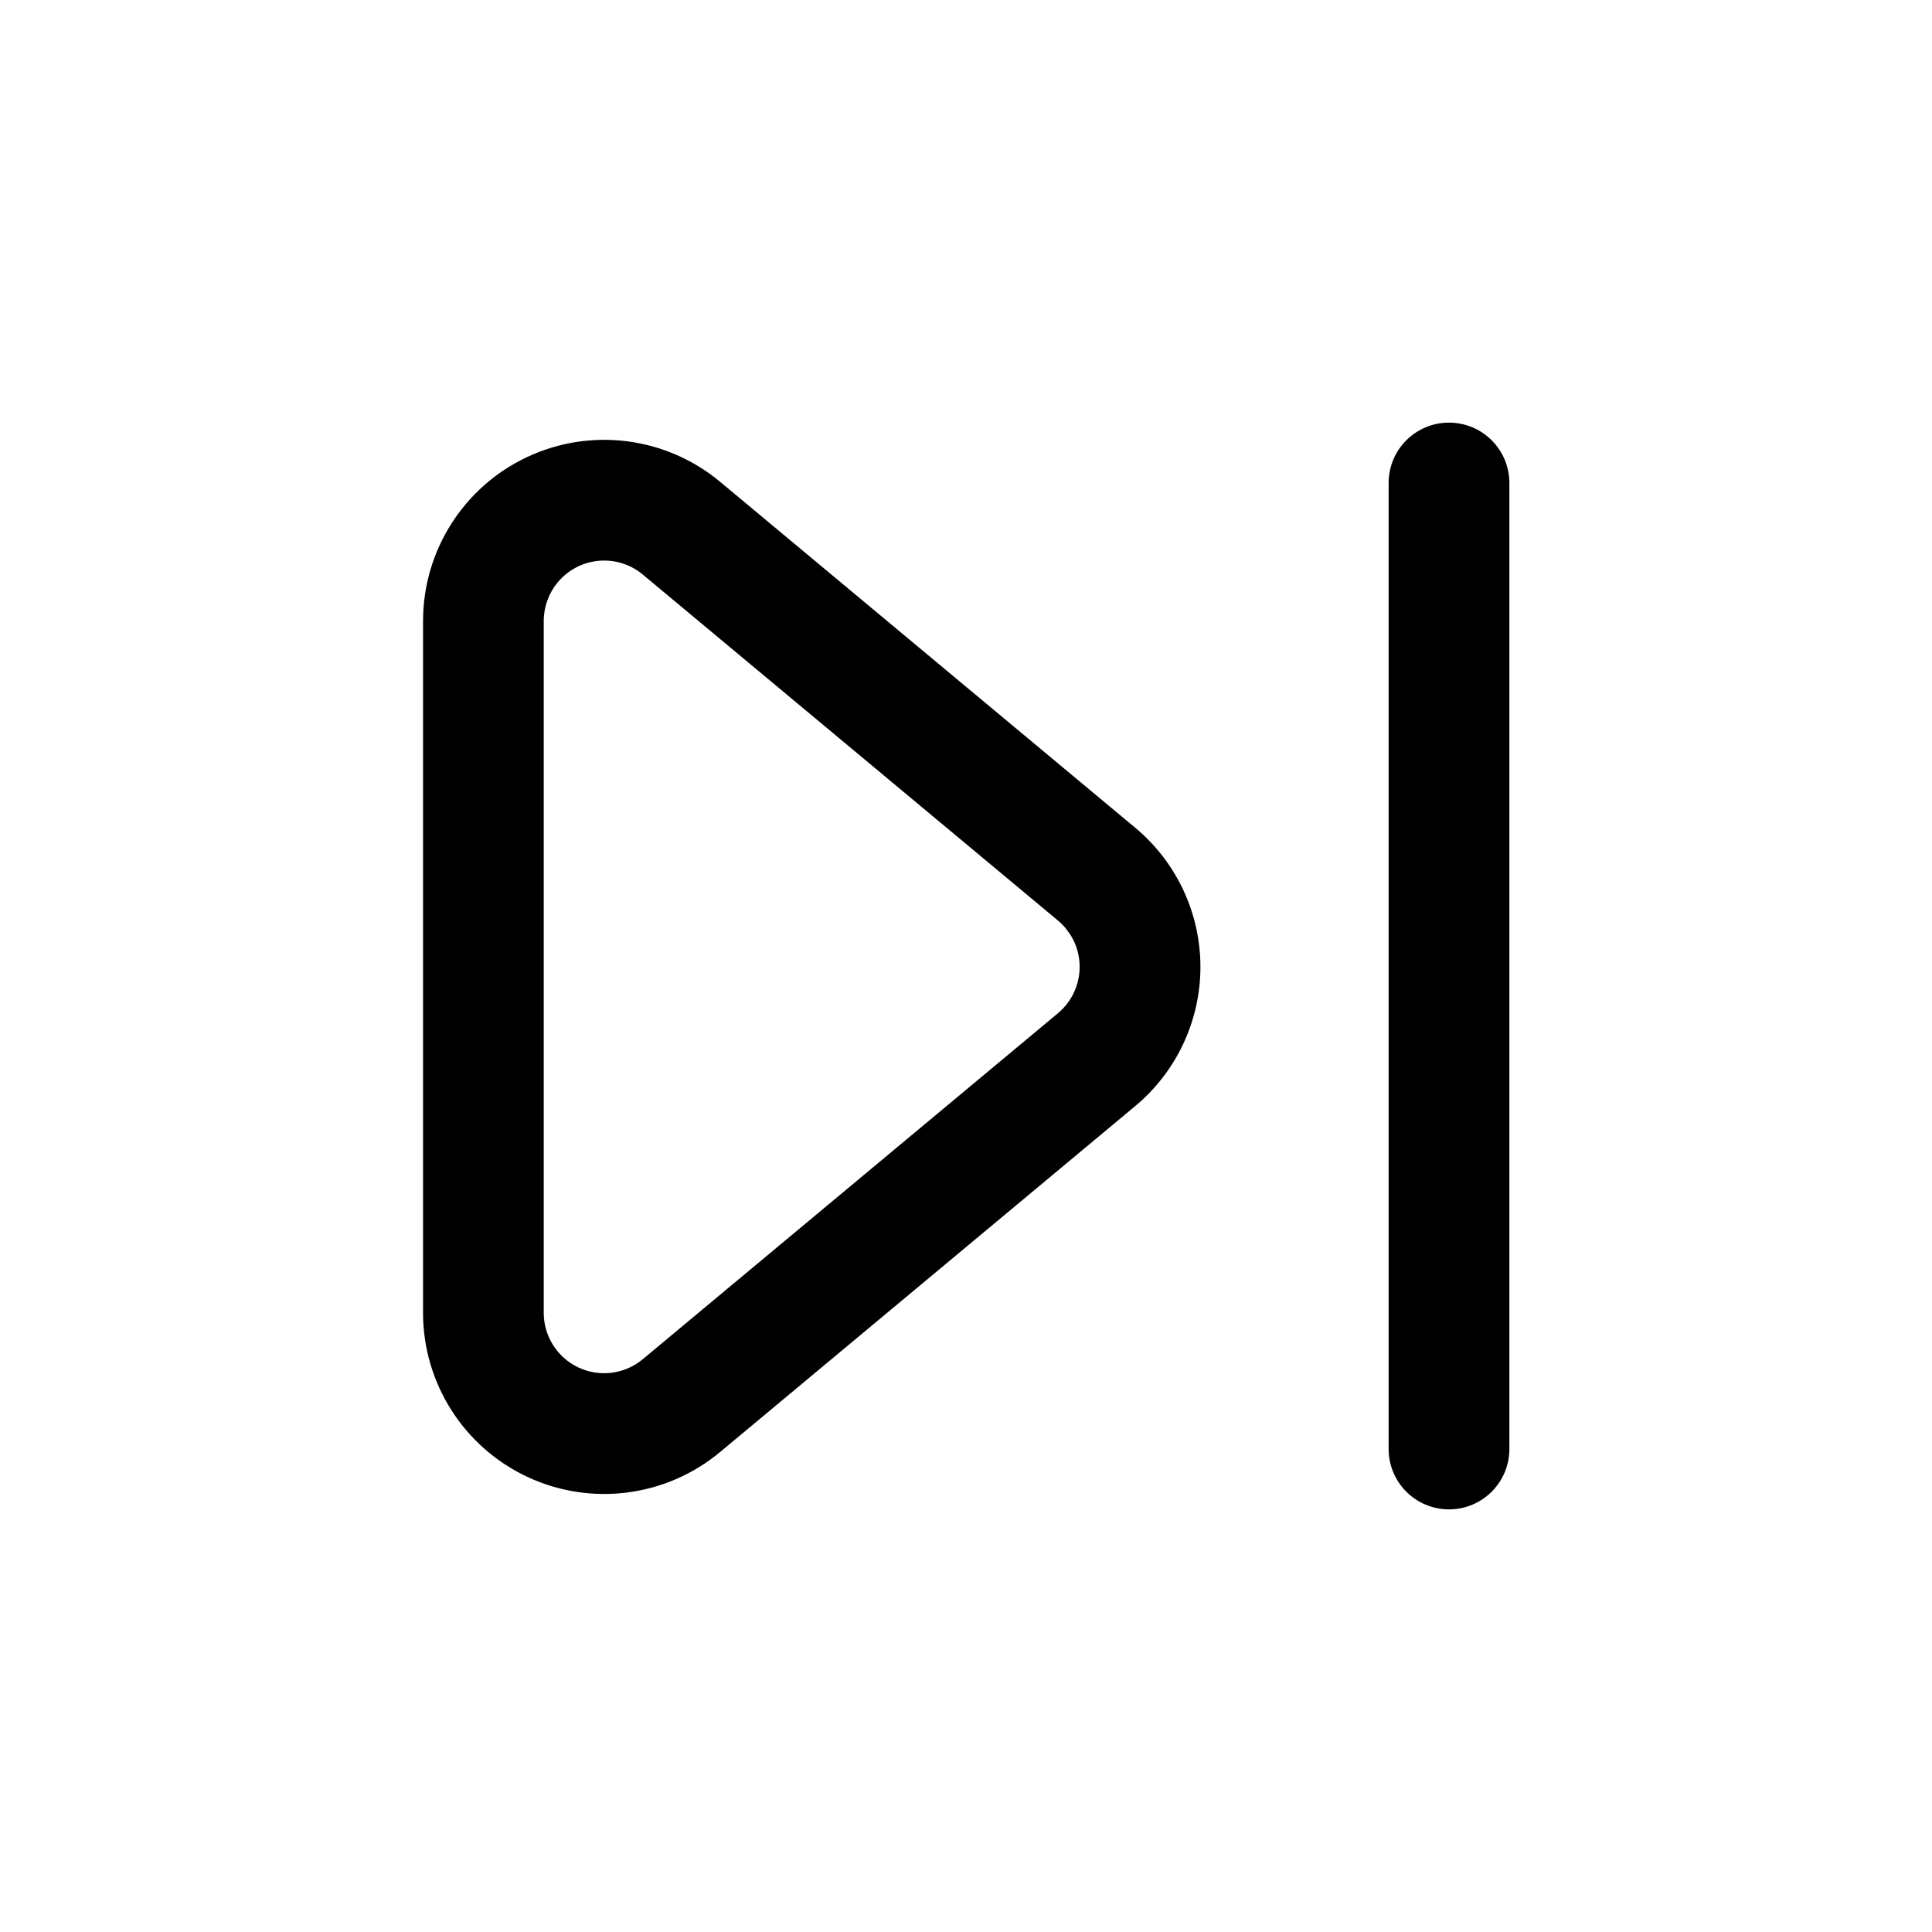
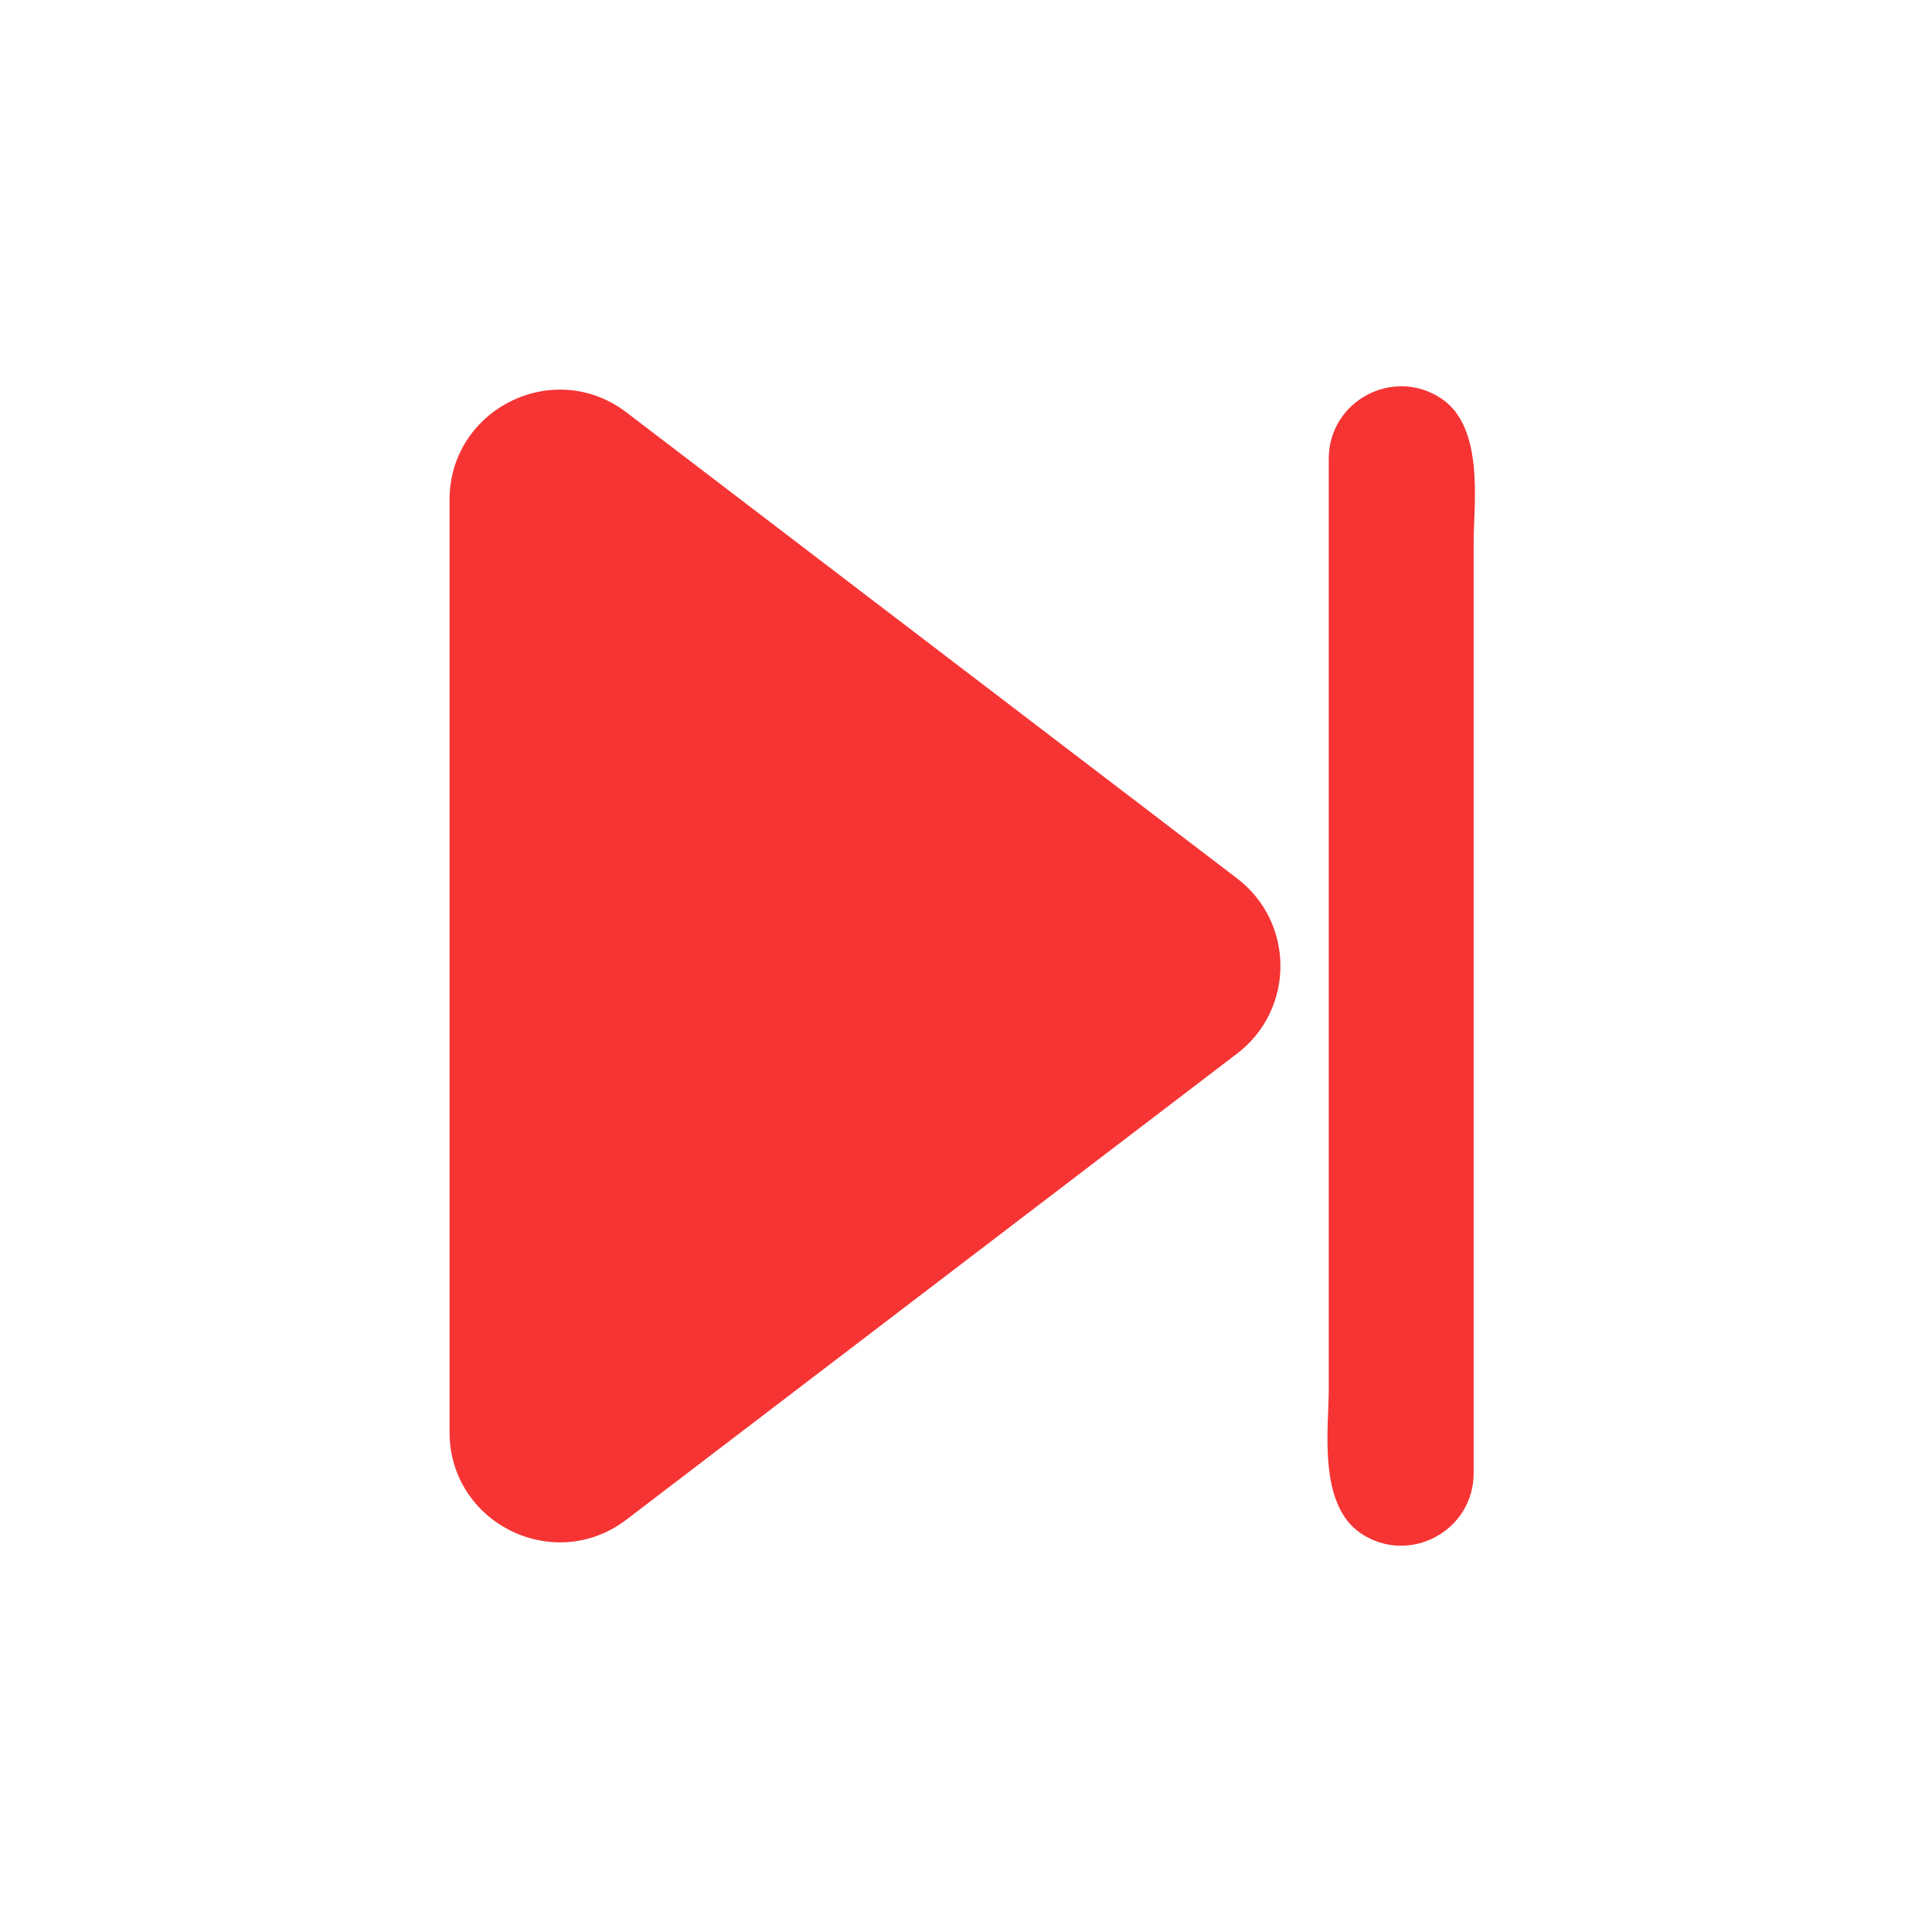
- <svg xmlns="http://www.w3.org/2000/svg" t="1648715485027" class="icon" viewBox="0 0 1024 1024" version="1.1" p-id="1290" width="64" height="64">
-   <path d="M768 224a32 32 0 0 1 32 32v512a32 32 0 0 1-64 0V256a32 32 0 0 1 32-32z m-386.336 31.36l220.032 183.36a96 96 0 0 1 0 147.52l-220.032 183.36a96 96 0 0 1-157.44-73.76v-366.72a96 96 0 0 1 157.44-73.76zM295.616 308.64a32 32 0 0 0-7.424 20.48v366.72a32 32 0 0 0 52.48 24.576l220.032-183.36a32 32 0 0 0 6.496-41.824l-2.4-3.264a32 32 0 0 0-4.096-4.096l-220.032-183.36a32 32 0 0 0-45.056 4.128z" p-id="1291" />
+ <svg xmlns="http://www.w3.org/2000/svg" t="1648905339744" class="icon" viewBox="0 0 1024 1024" version="1.1" p-id="3005" width="64" height="64">
+   <path d="M655.706 465.603L332.054 218.588c-38.415-29.328-93.791-1.929-93.791 46.396v494.029c0 48.325 55.377 75.726 93.791 46.398l323.652-247.015c30.603-23.358 30.603-69.436 0-92.794zM781.065 780.798V451.684v-164.563c0-19.628 5.905-60.476-17.058-75.841-25.524-17.069-59.748 1.21-59.748 31.919v493.677c0 19.628-5.915 60.474 17.047 75.841 25.533 17.069 59.759-1.212 59.759-31.919z" fill="#f63434" p-id="3006" />
</svg>
